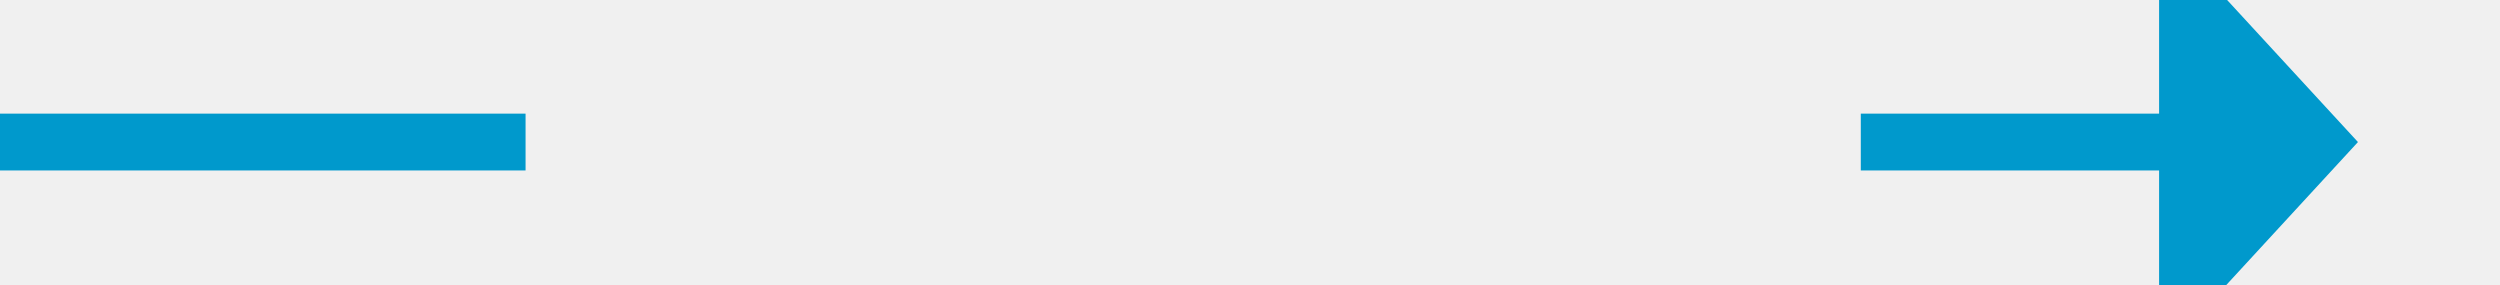
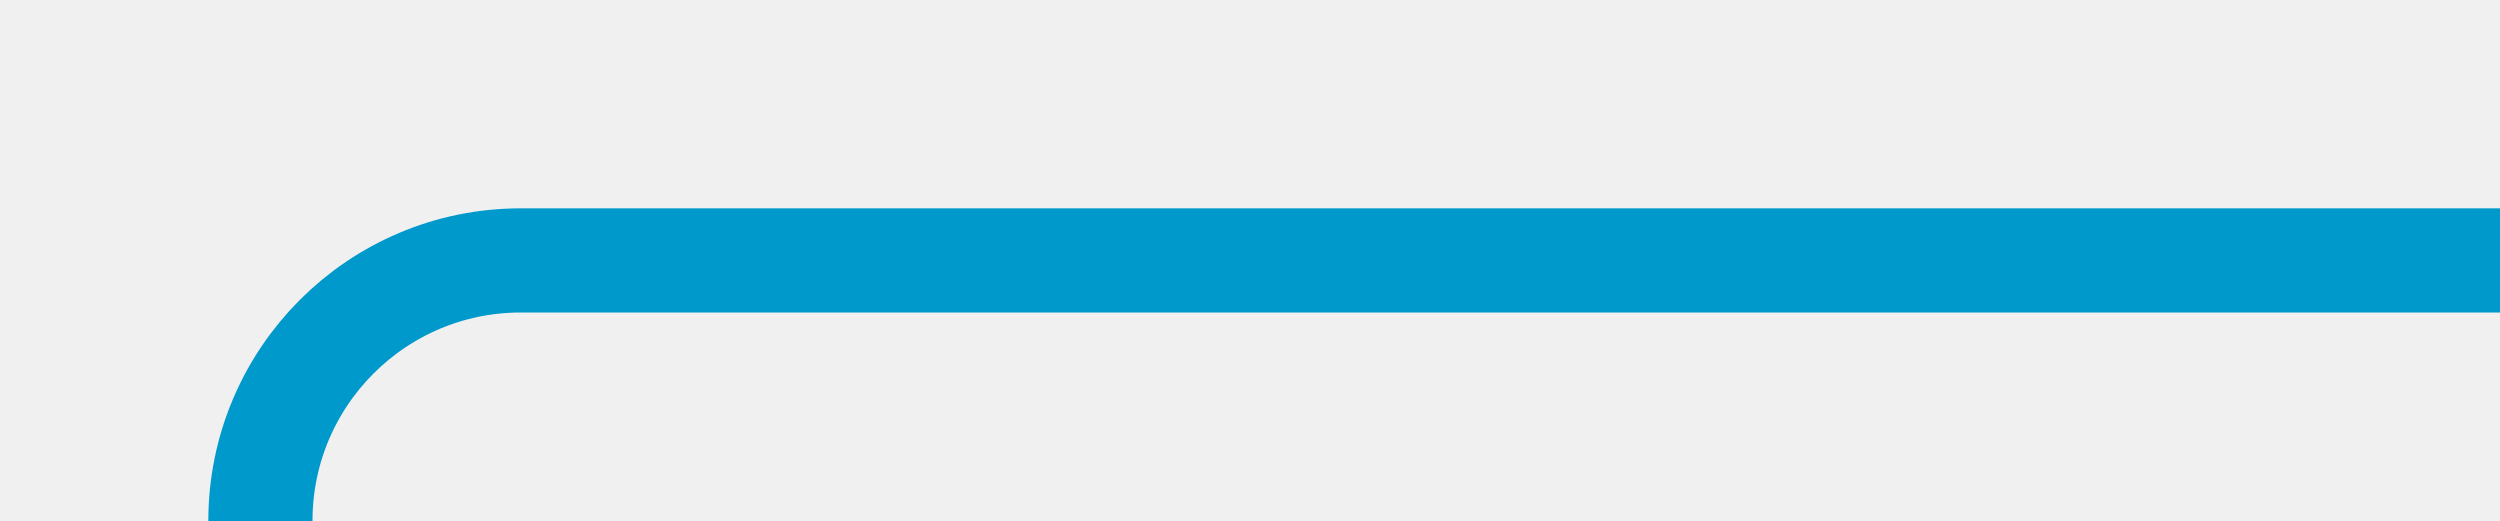
- <svg xmlns="http://www.w3.org/2000/svg" version="1.1" width="88px" height="10px" preserveAspectRatio="xMinYMid meet" viewBox="655 1956  88 8">
-   <defs>
-     <mask fill="white" id="clip487">
-       <path d="M 673.5 1946  L 720.5 1946  L 720.5 1974  L 673.5 1974  Z M 655 1946  L 748 1946  L 748 1974  L 655 1974  Z " fill-rule="evenodd" />
-     </mask>
-   </defs>
-   <path d="M 673.5 1960  L 655 1960  M 720.5 1960  L 732 1960  " stroke-width="2" stroke="#0099cc" fill="none" />
-   <path d="M 731 1967.6  L 738 1960  L 731 1952.4  L 731 1967.6  Z " fill-rule="nonzero" fill="#0099cc" stroke="none" mask="url(#clip487)" />
+ <svg xmlns="http://www.w3.org/2000/svg" version="1.1" width="48px" height="10px" preserveAspectRatio="xMinYMid meet" viewBox="377 2057  48 8">
+   <path d="M 425 2061  L 387 2061  A 5 5 0 0 0 382 2066 L 382 2131  " stroke-width="2" stroke="#0099cc" fill="none" />
+   <path d="M 374.4 2130  L 382 2137  L 389.6 2130  L 374.4 2130  Z " fill-rule="nonzero" fill="#0099cc" stroke="none" />
</svg>
